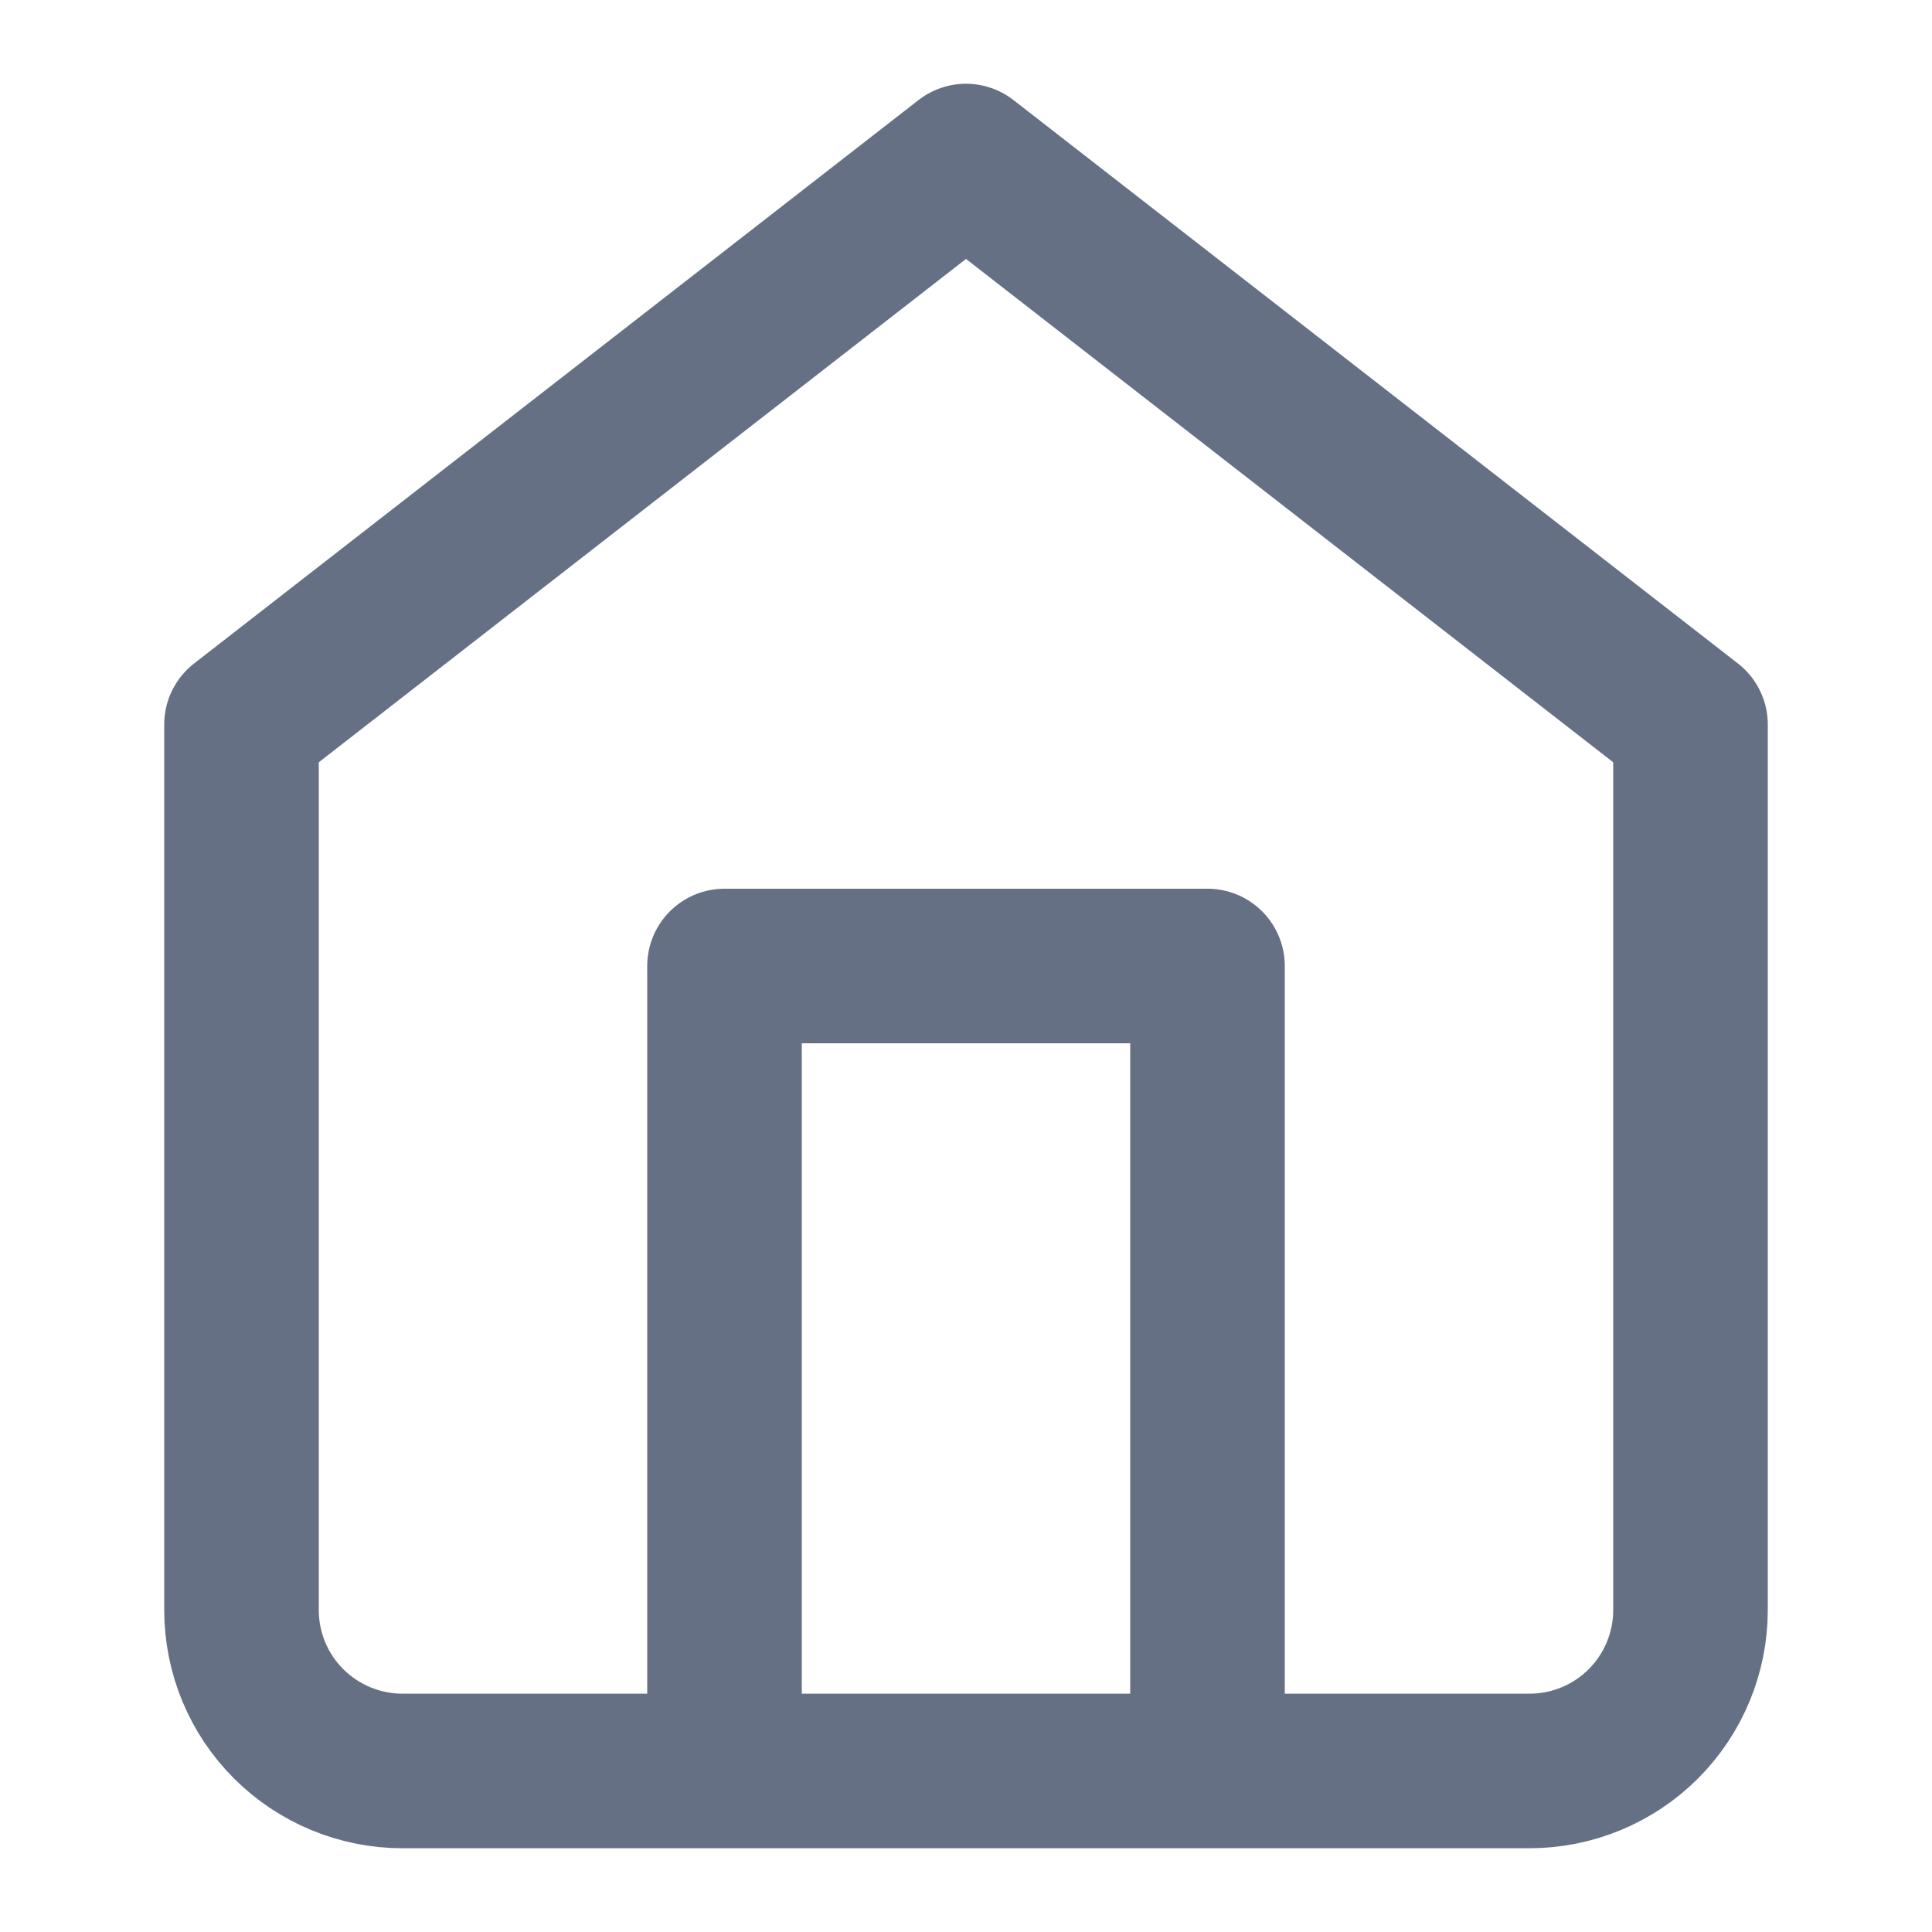
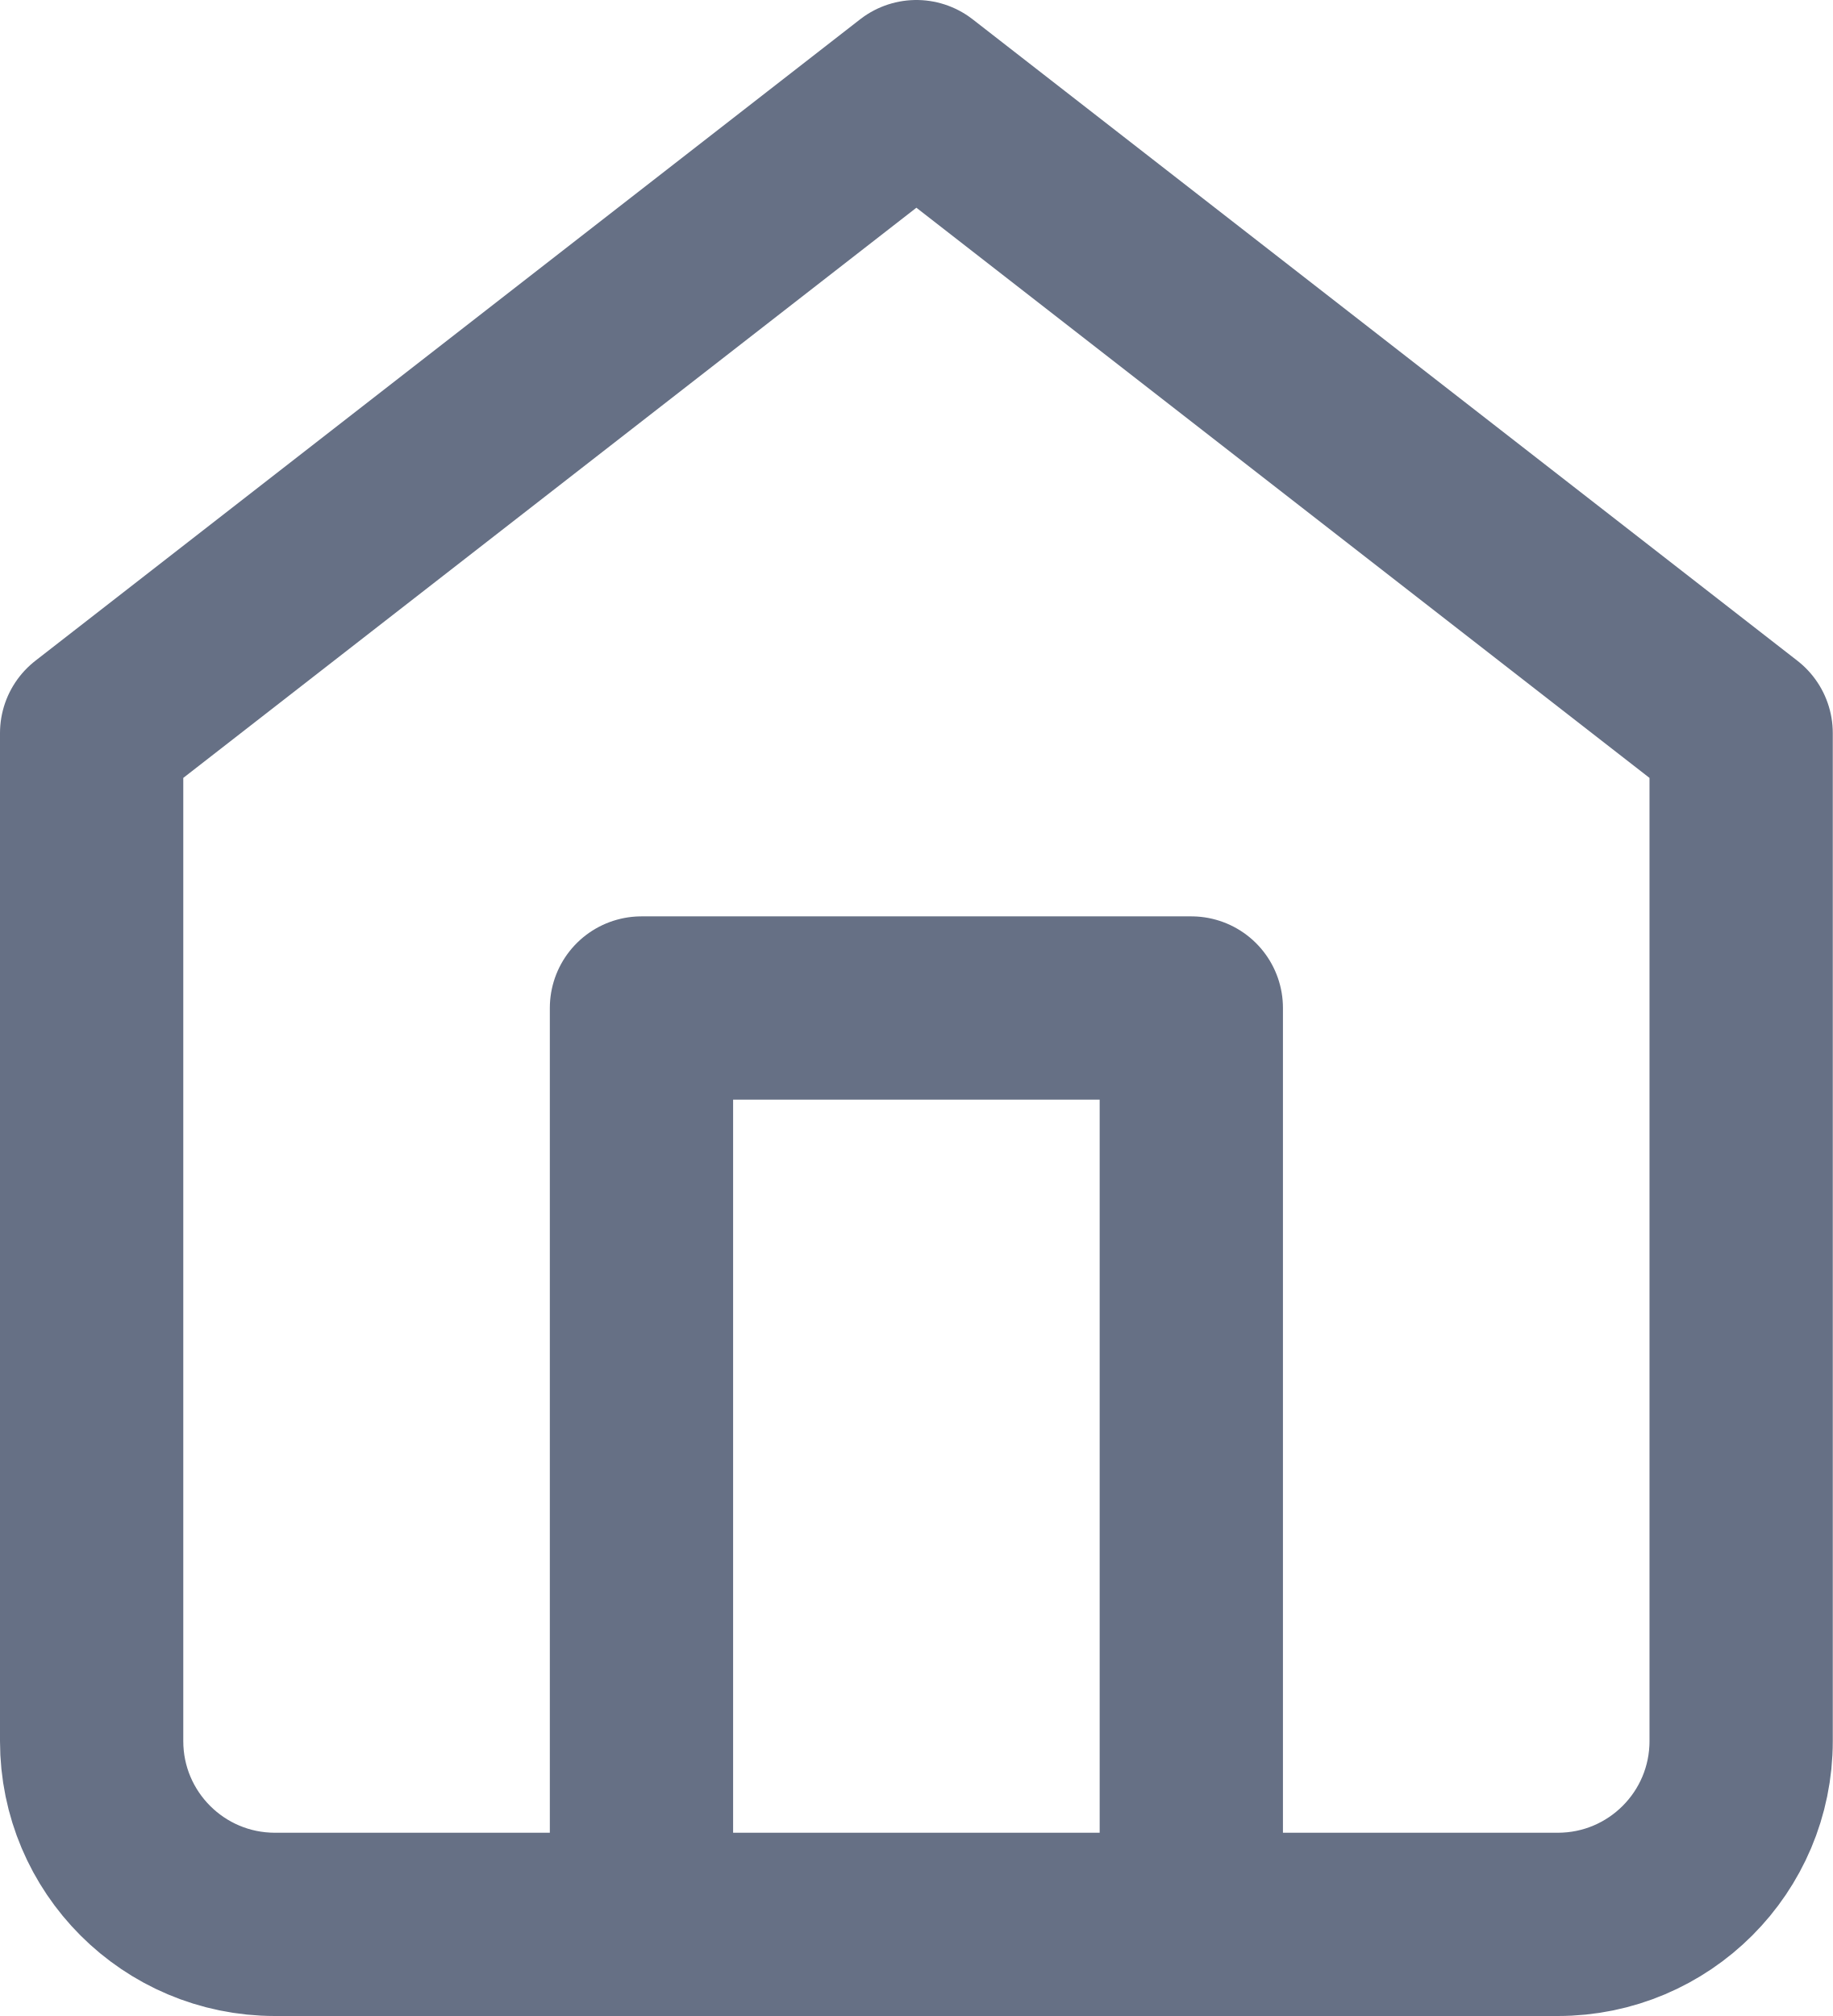
- <svg xmlns="http://www.w3.org/2000/svg" width="20" height="20" fill="none">
-   <path d="M7.5 18.333V10h5v8.333M2.5 7.5L10 1.667 17.5 7.5v9.167c0 .442-.176.866-.488 1.178s-.736.488-1.179.488H4.167c-.442 0-.866-.176-1.179-.488s-.488-.736-.488-1.178V7.5z" stroke="#667085" stroke-width="1.6" stroke-linecap="round" stroke-linejoin="round" />
+ <svg xmlns="http://www.w3.org/2000/svg" width="20" height="22" fill="none">
+   <path d="M7 21V11h6v10M1 8l9-7 9 7v11a2 2 0 0 1-2 2H3a2 2 0 0 1-2-2V8z" stroke="#667085" stroke-width="2" stroke-linecap="round" stroke-linejoin="round" />
</svg>
